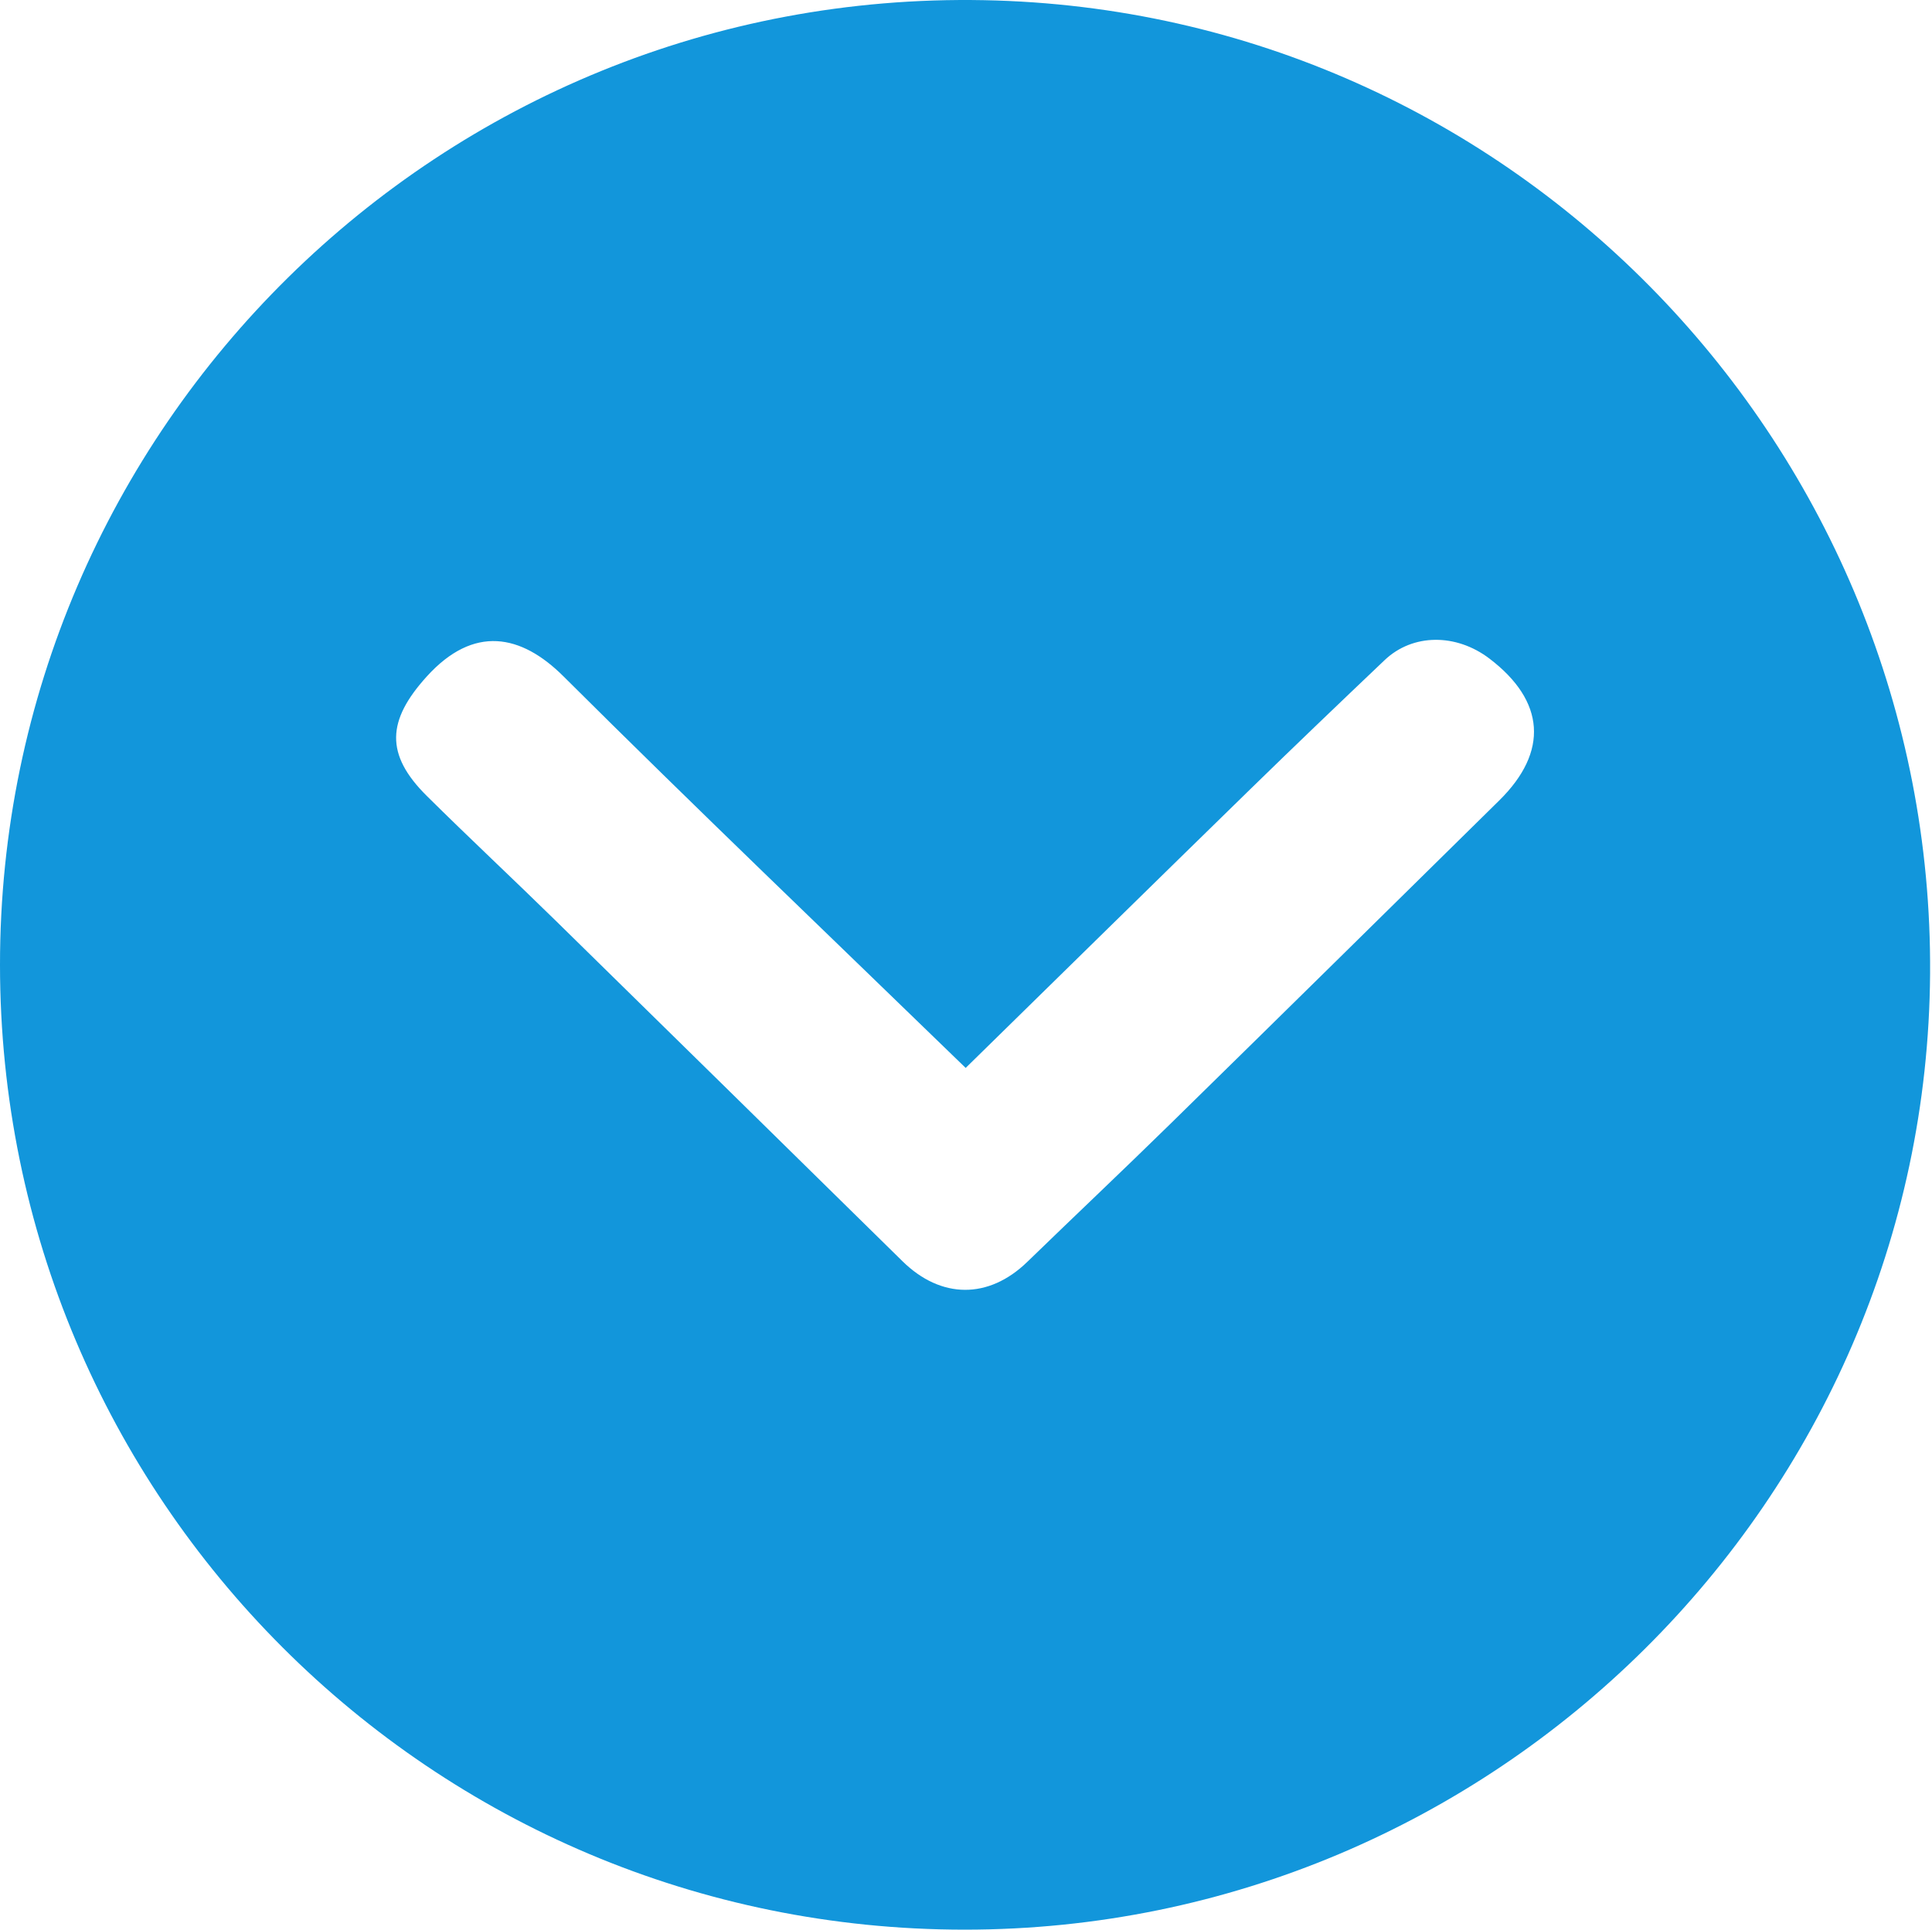
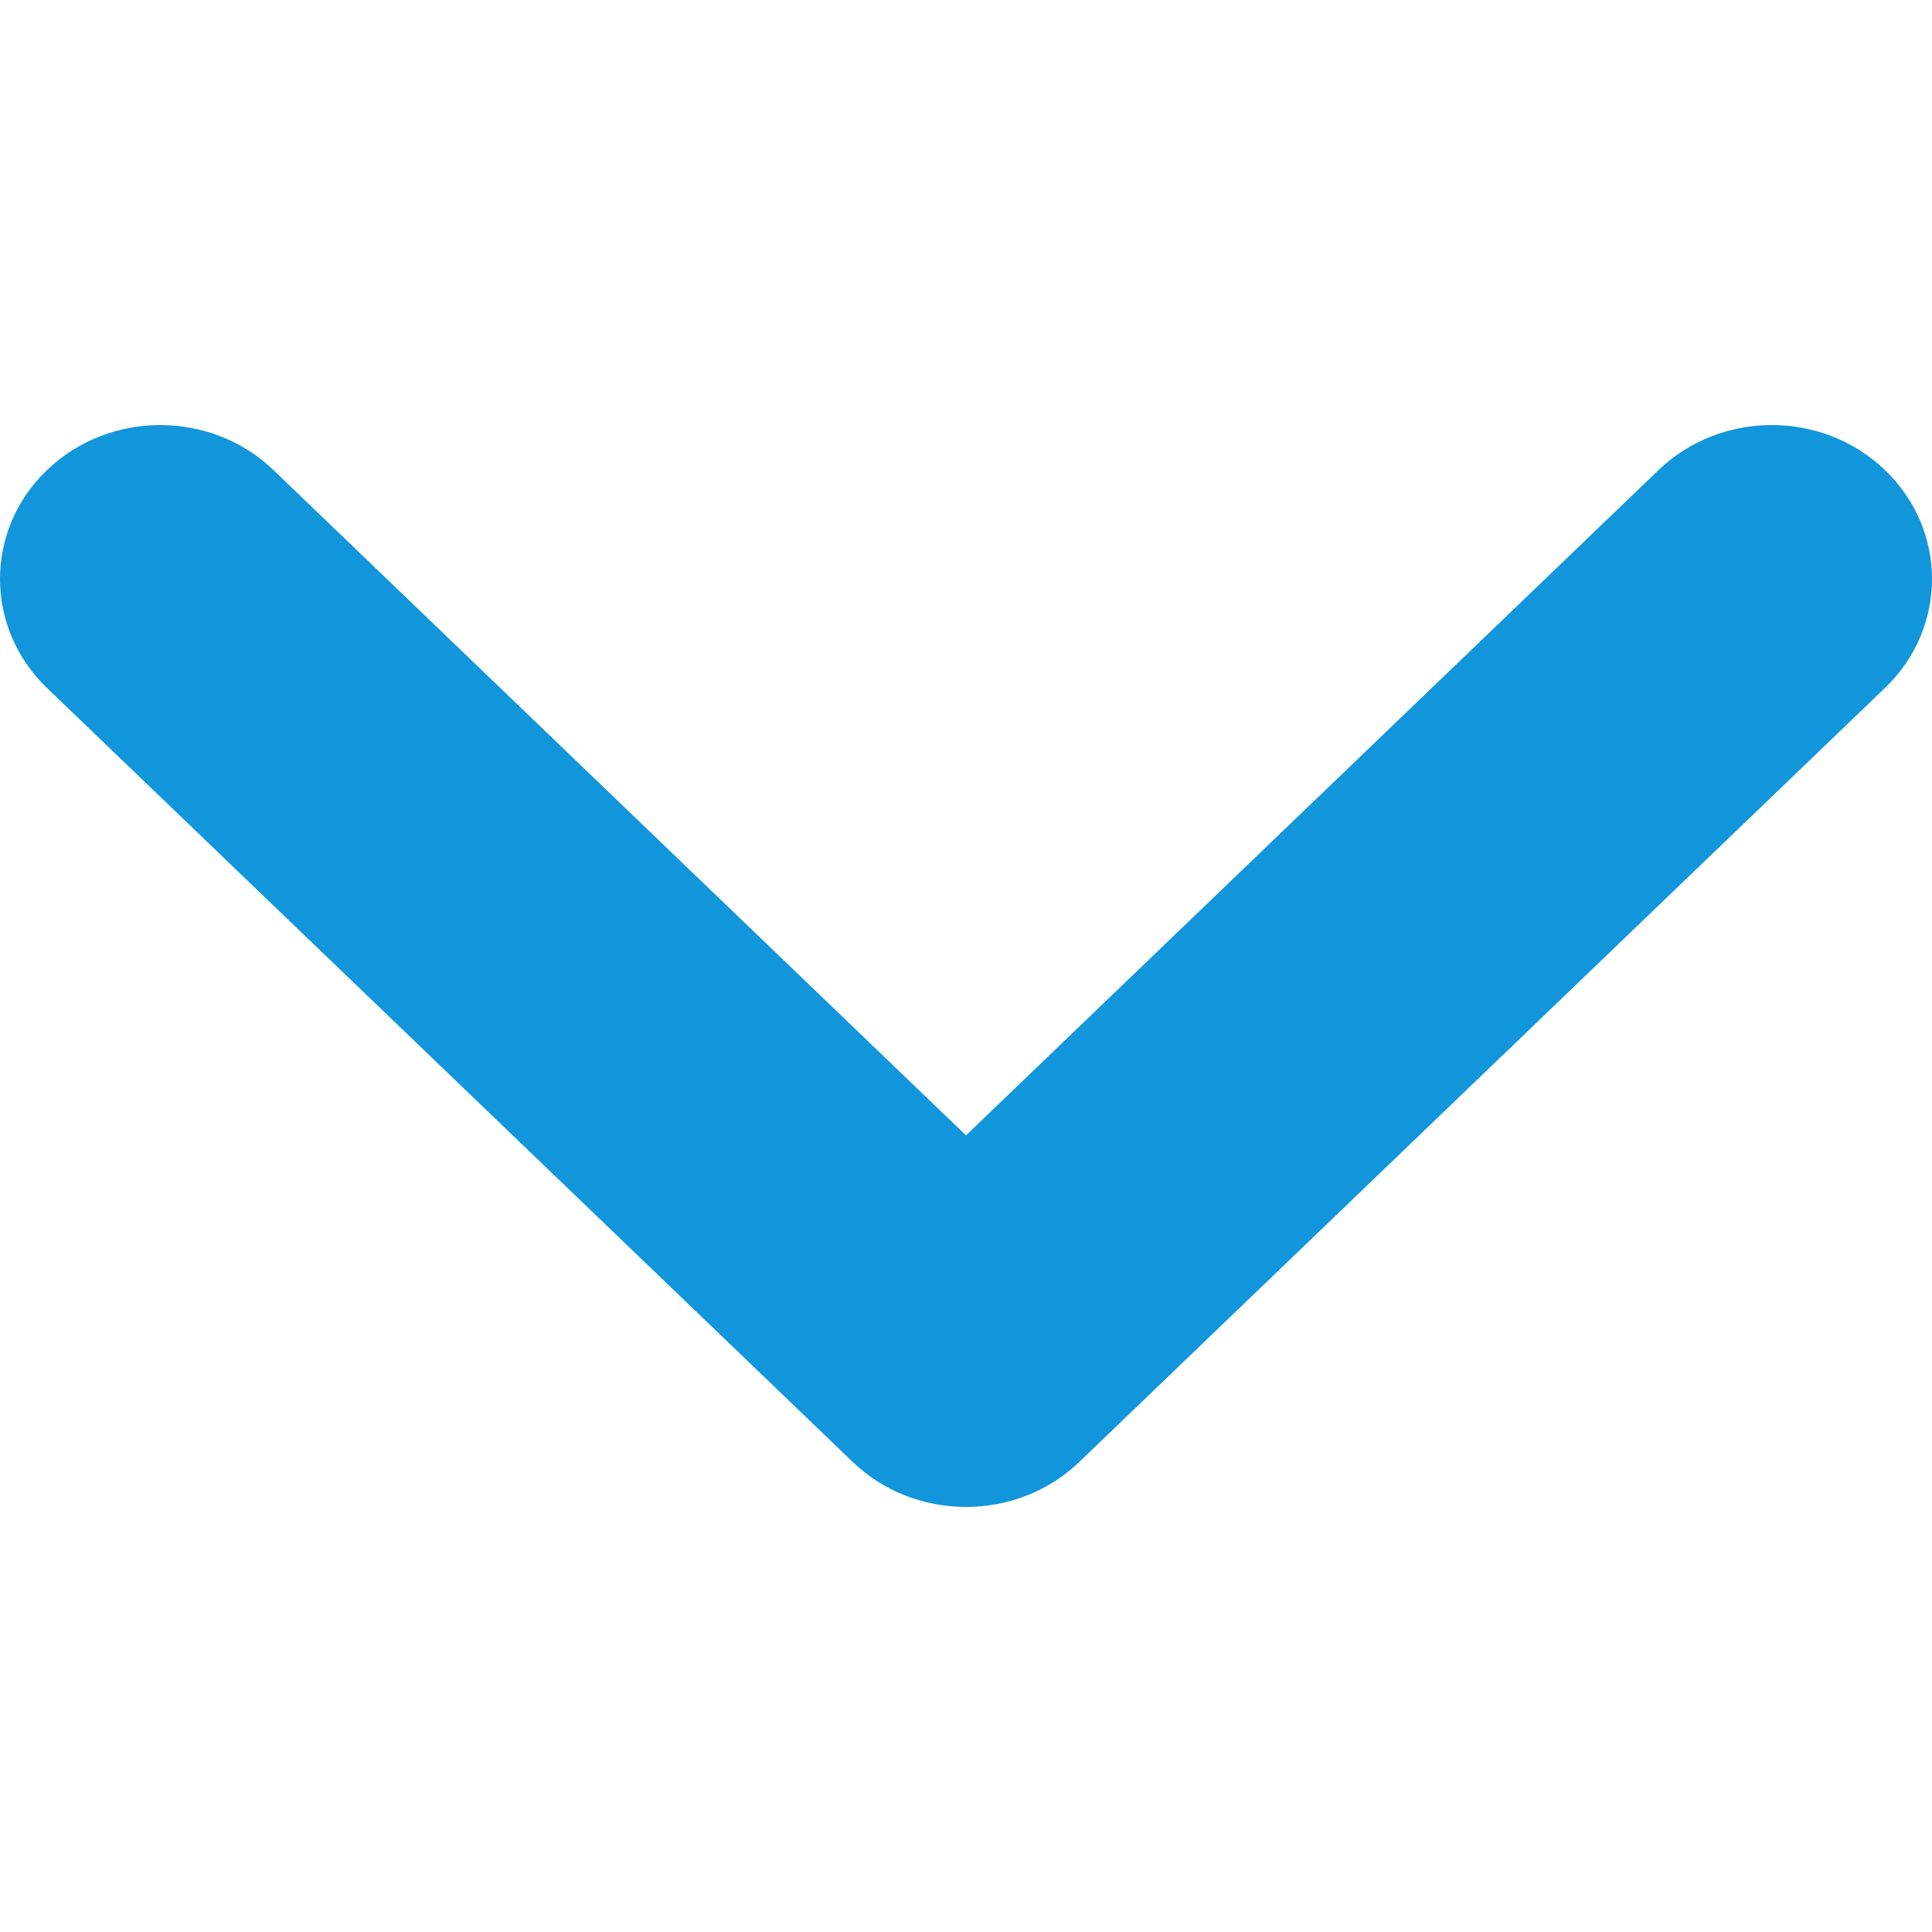
- <svg xmlns="http://www.w3.org/2000/svg" t="1508884372981" class="icon" style="" viewBox="0 0 1025 1024" version="1.1" p-id="1422" width="200.195" height="200">
+ <svg xmlns="http://www.w3.org/2000/svg" t="1508890818584" class="icon" style="" viewBox="0 0 1024 1024" version="1.1" p-id="2914" width="200" height="200">
  <defs>
    <style type="text/css" />
  </defs>
-   <path d="M511.777 1024C228.919 1023.999 0.055 795.055 1.0e-05 512.012-0.056 227.261 233.824-5.448 522.09 0.097c281.841 5.423 503.737 238.606 501.899 516.512C1022.143 795.667 793.114 1024.001 511.777 1024zM512.327 566.709c-72.012-69.908-143.439-138.126-213.398-207.816-22.404-22.318-47.559-27.457-72.524 0.108-21.06 23.255-22.275 41.268 0.041 63.383 22.569 22.365 45.796 44.064 68.49 66.302 61.366 60.135 122.602 120.401 183.887 180.62 20.486 20.13 45.73 20.177 66.165 0.351 25.189-24.438 50.709-48.536 75.773-73.102 58.324-57.162 116.487-114.491 174.664-171.805 26.262-25.874 24.357-52.728-5.182-75.233-17.738-13.514-40.771-13.361-55.645 0.782-24.081 22.899-48.095 45.874-71.876 69.085C612.772 468.134 562.991 517.058 512.327 566.709z" p-id="1423" fill="#1296db" />
+   <path d="M24.845 249.19c-33.121 31.836-33.121 83.487 0 115.41L451.945 774.861c33.167 31.816 86.979 31.816 120.095 0l427.08-410.26c33.178-31.903 33.178-83.569 0-115.41-33.137-31.882-86.922-31.882-120.11 0l-367.017 352.573L145.006 249.19c-33.178-31.882-86.968-31.882-120.161 0z" p-id="2915" fill="#1296db" />
</svg>
